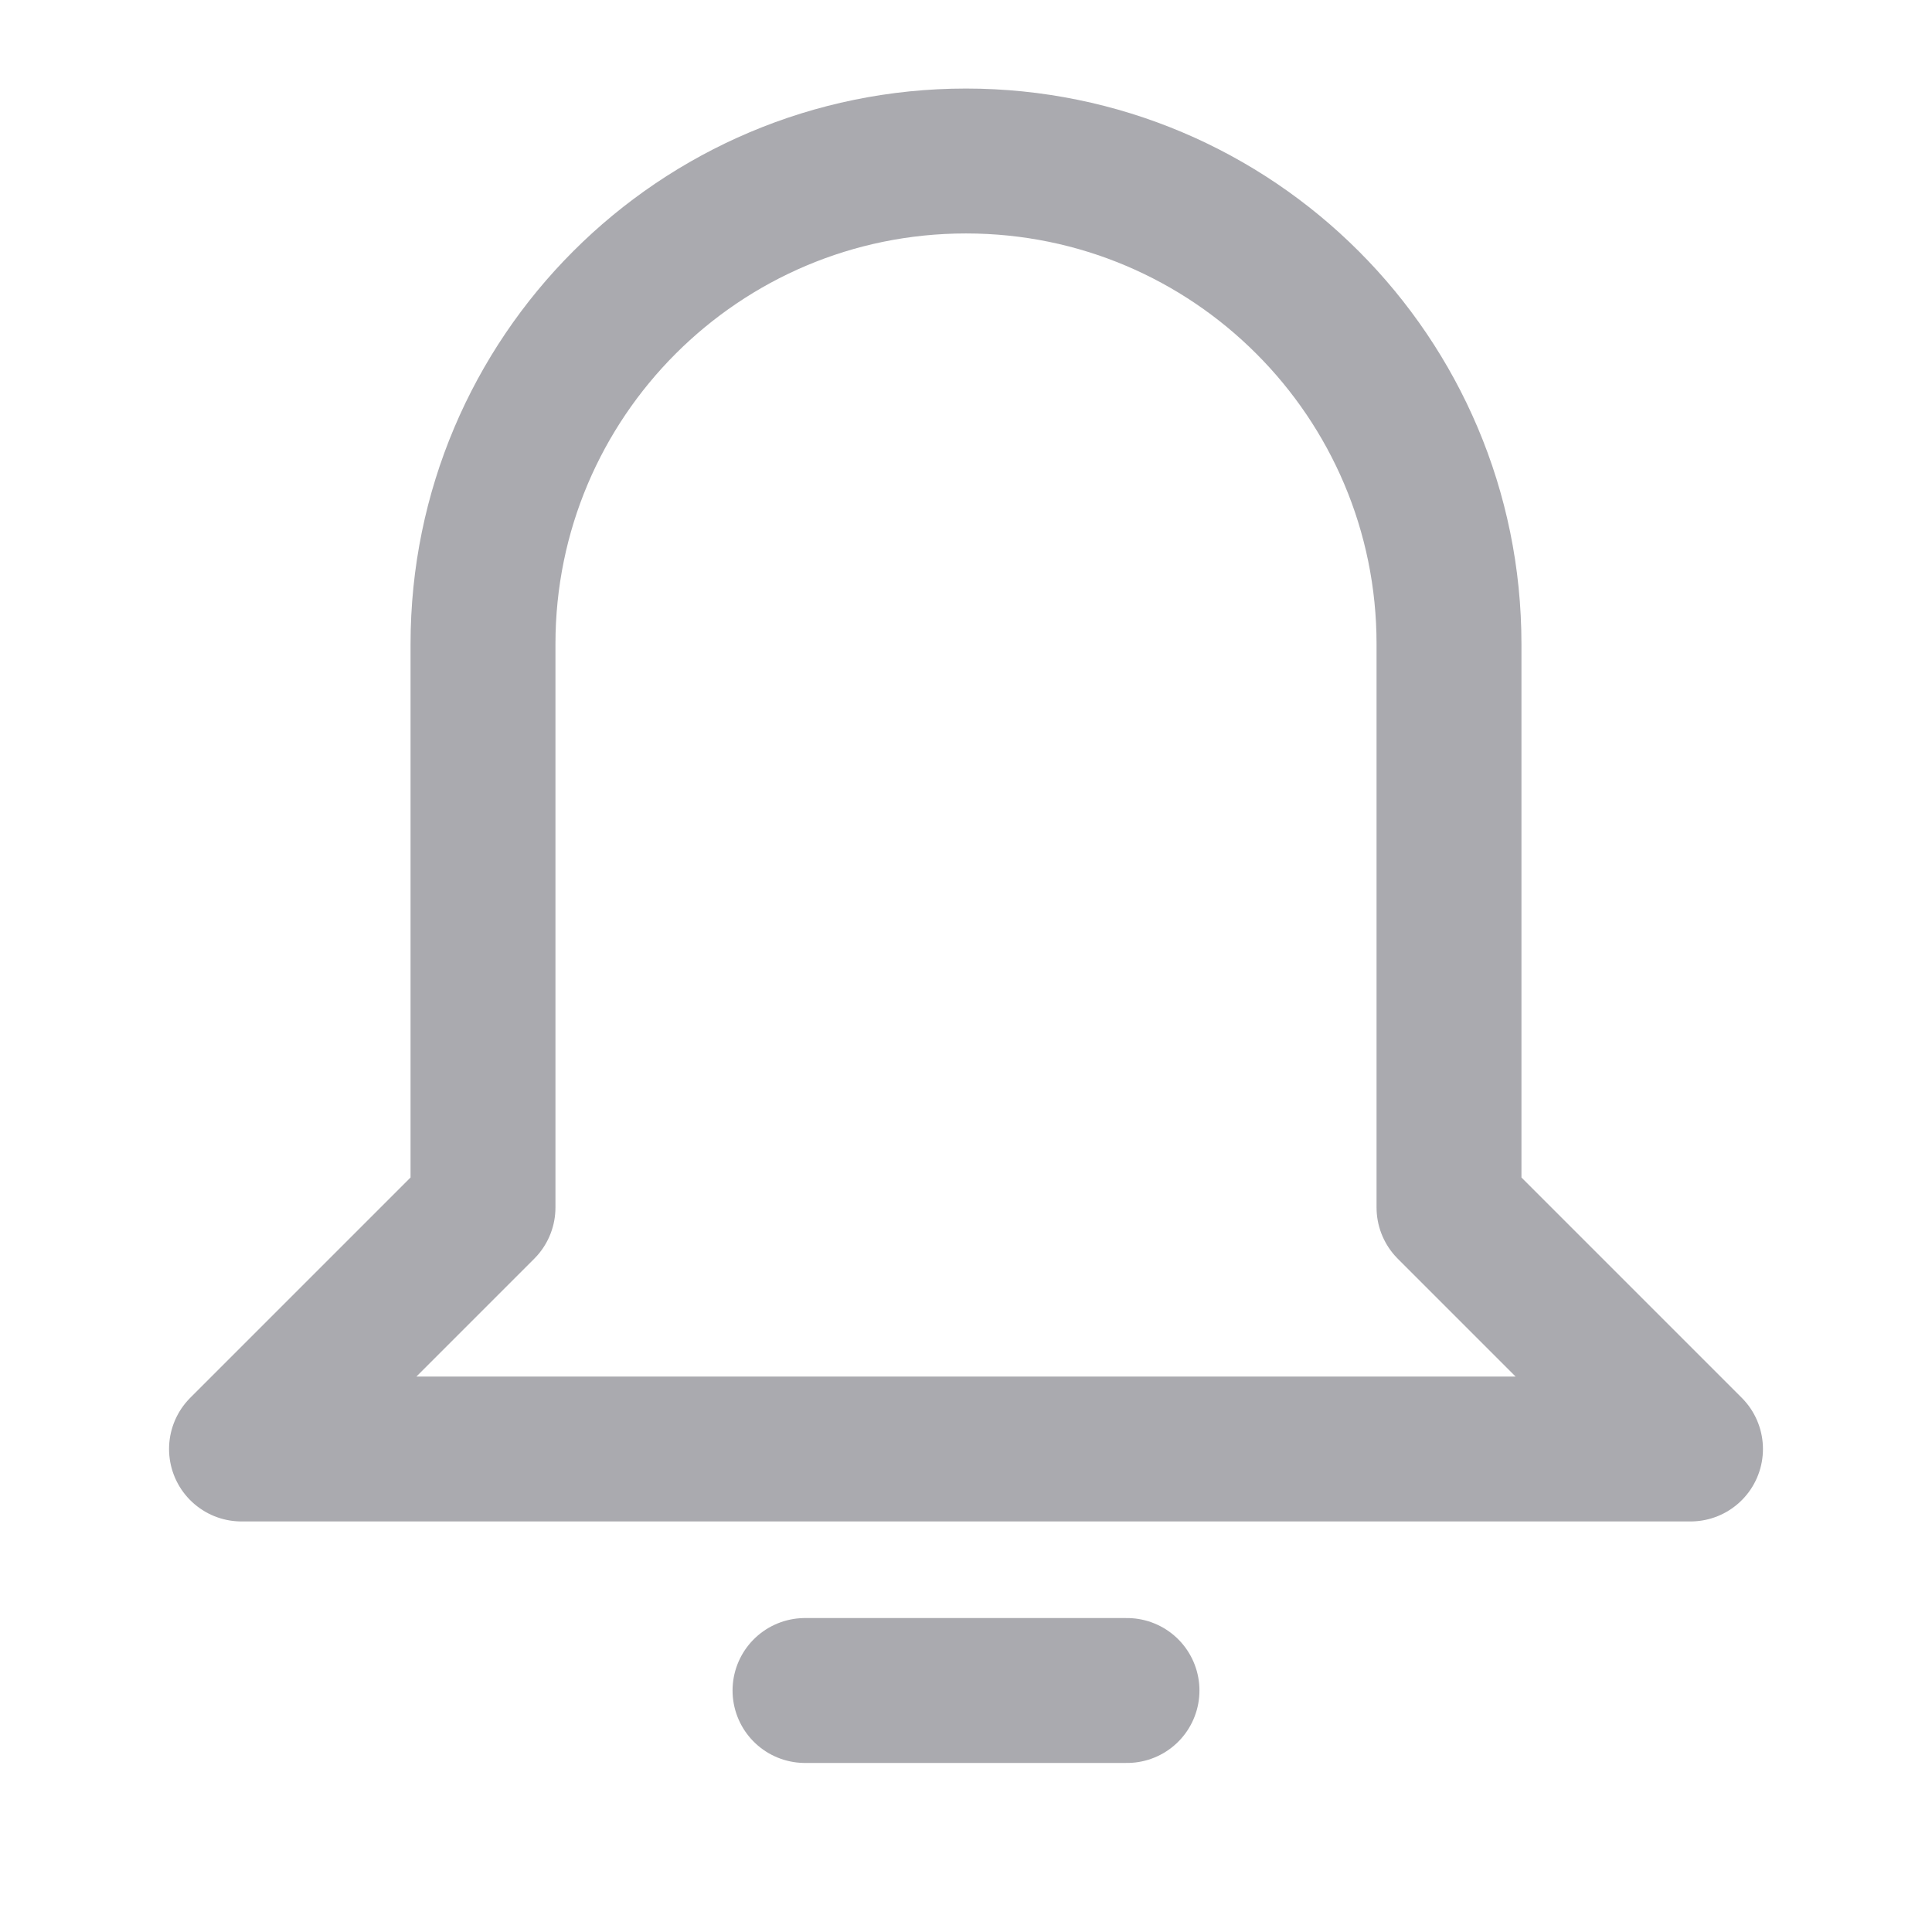
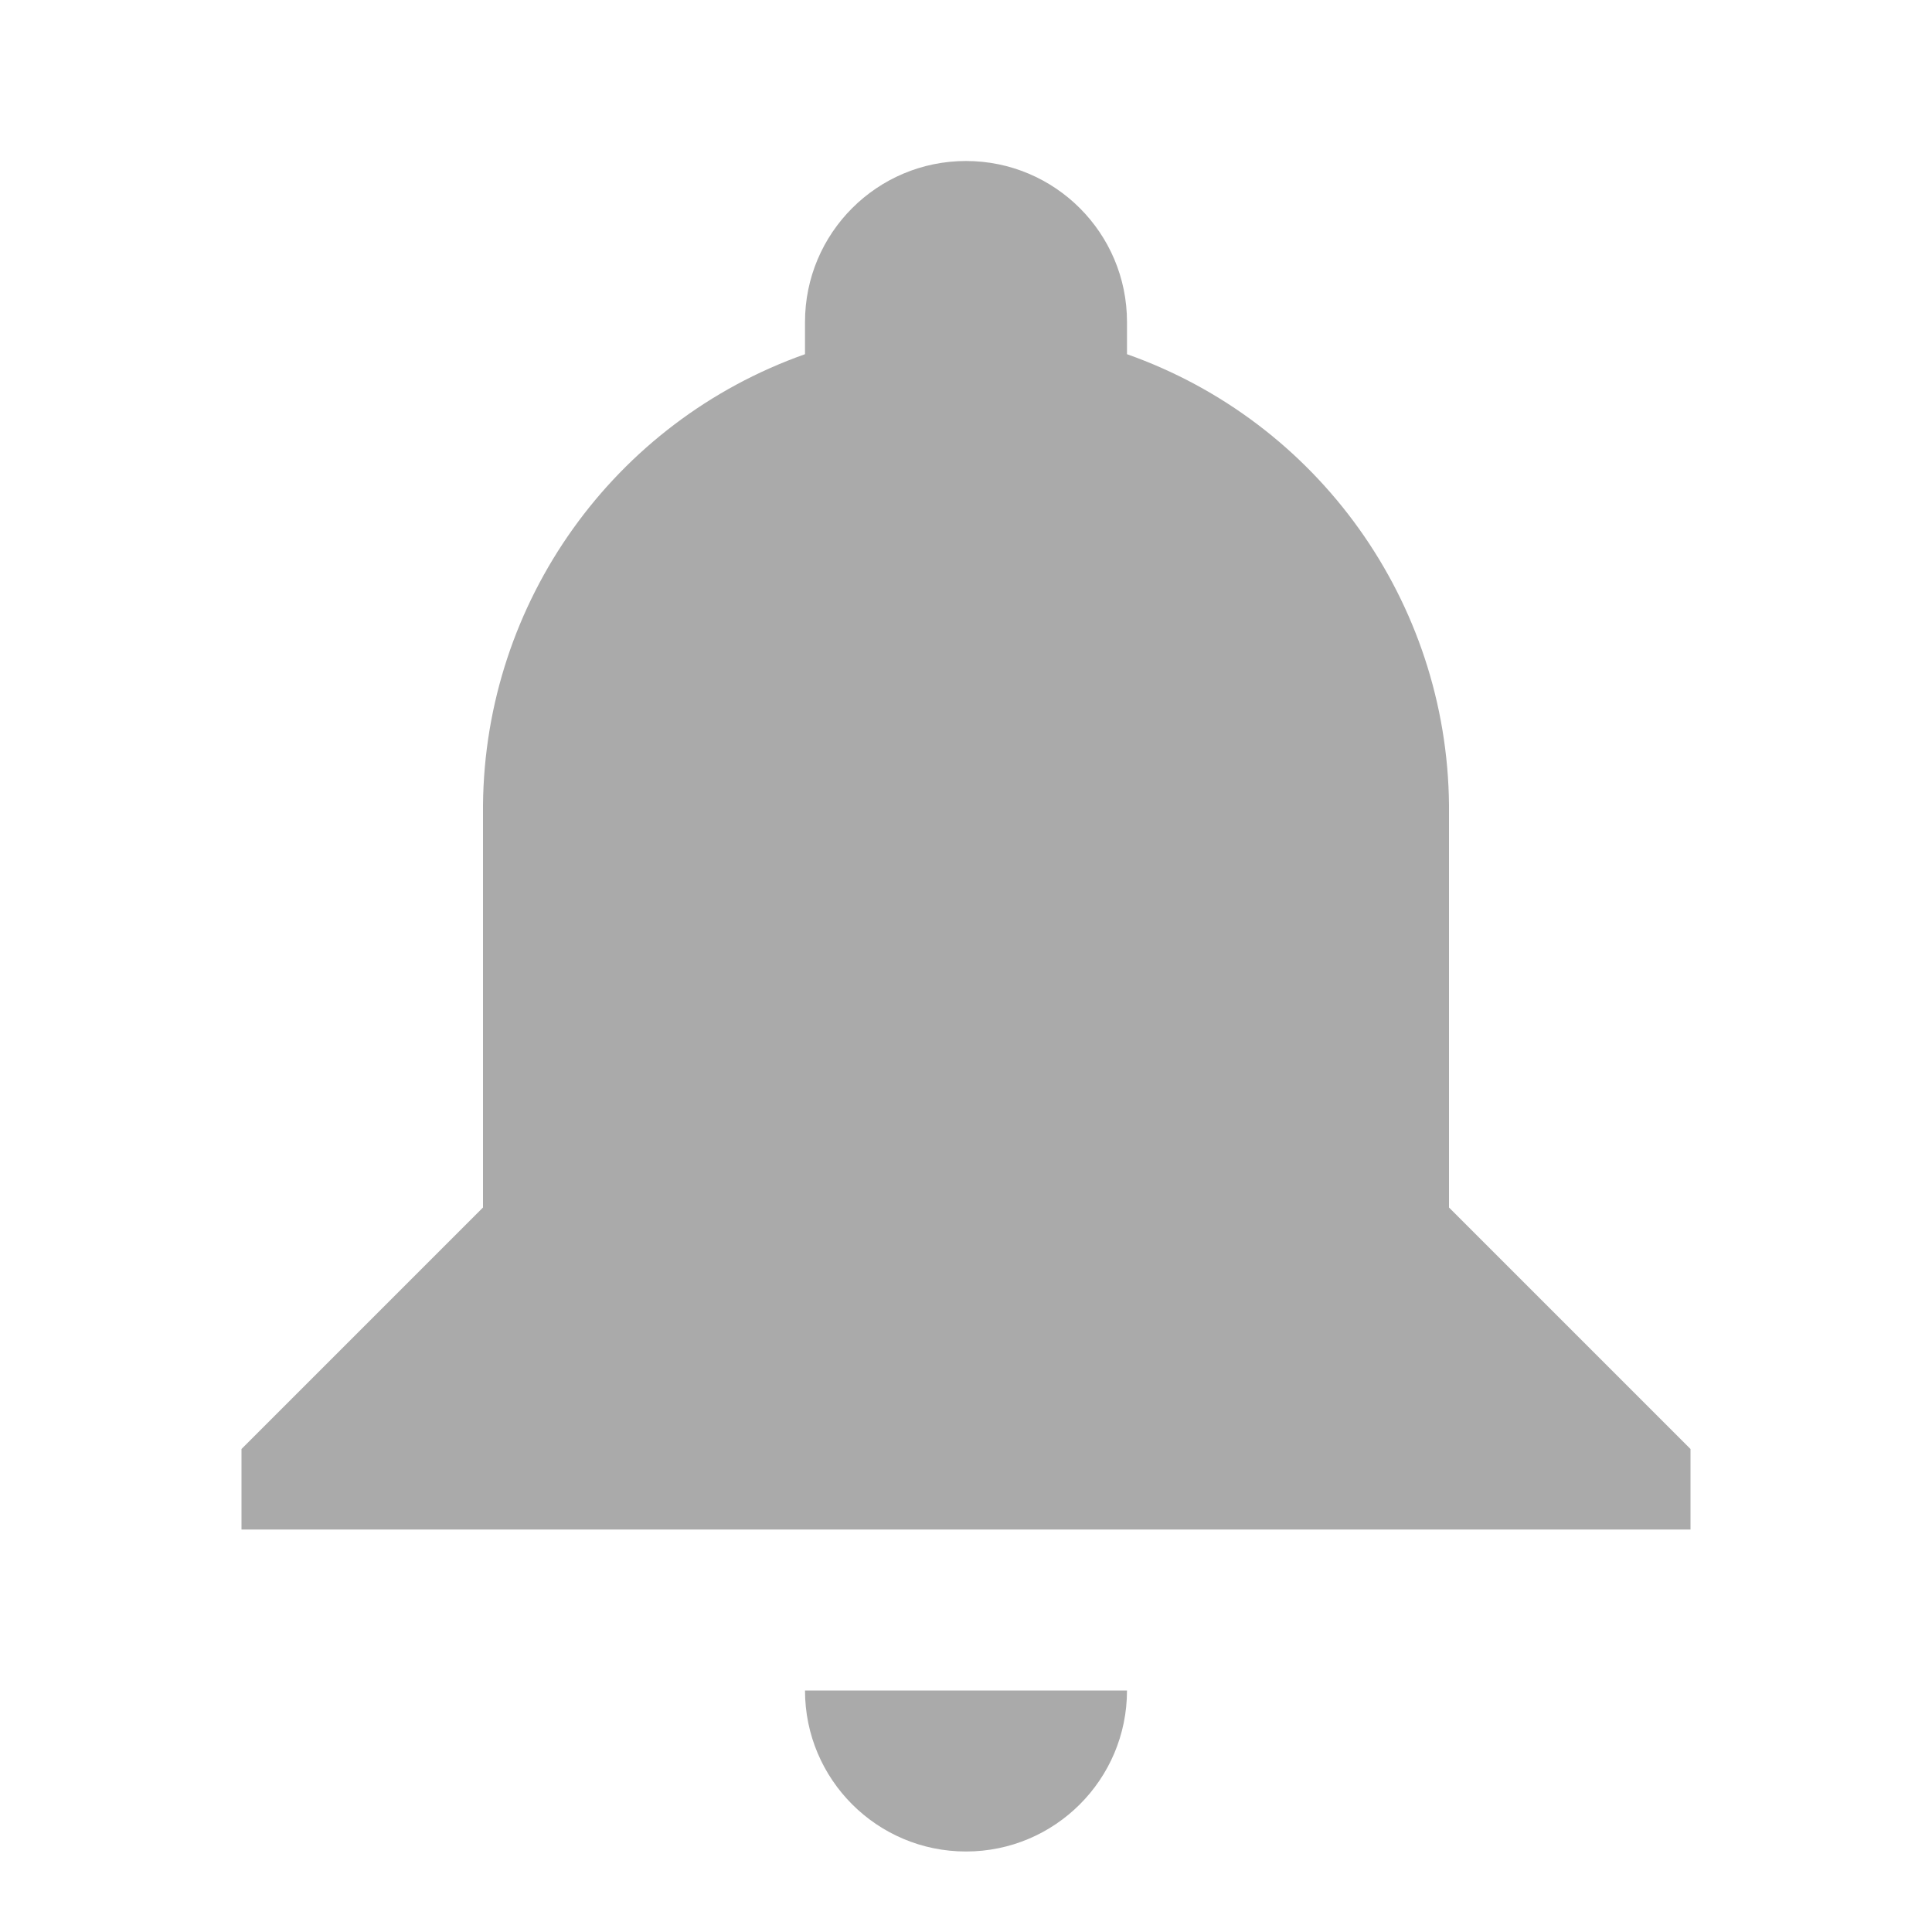
- <svg xmlns="http://www.w3.org/2000/svg" width="24" height="24" viewBox="0 0 24 24">
-   <path d="M18 8a6 6 0 0 0-12 0v7l-3 3h18l-3-3z M10 21h4" fill="none" stroke="#aaaaaf" stroke-width="1.8" stroke-linecap="round" stroke-linejoin="round" />
+ <svg xmlns="http://www.w3.org/2000/svg" viewBox="0 0 24 24">
+   <path d="M12 2a2 2 0 0 0-2 2v.4A6 6 0 0 0 6 10v5l-3 3v1h18v-1l-3-3v-5a6 6 0 0 0-4-5.6V4a2 2 0 0 0-2-2Zm-2 19a2 2 0 0 0 4 0Z" fill="#aaaaaa" />
</svg>
